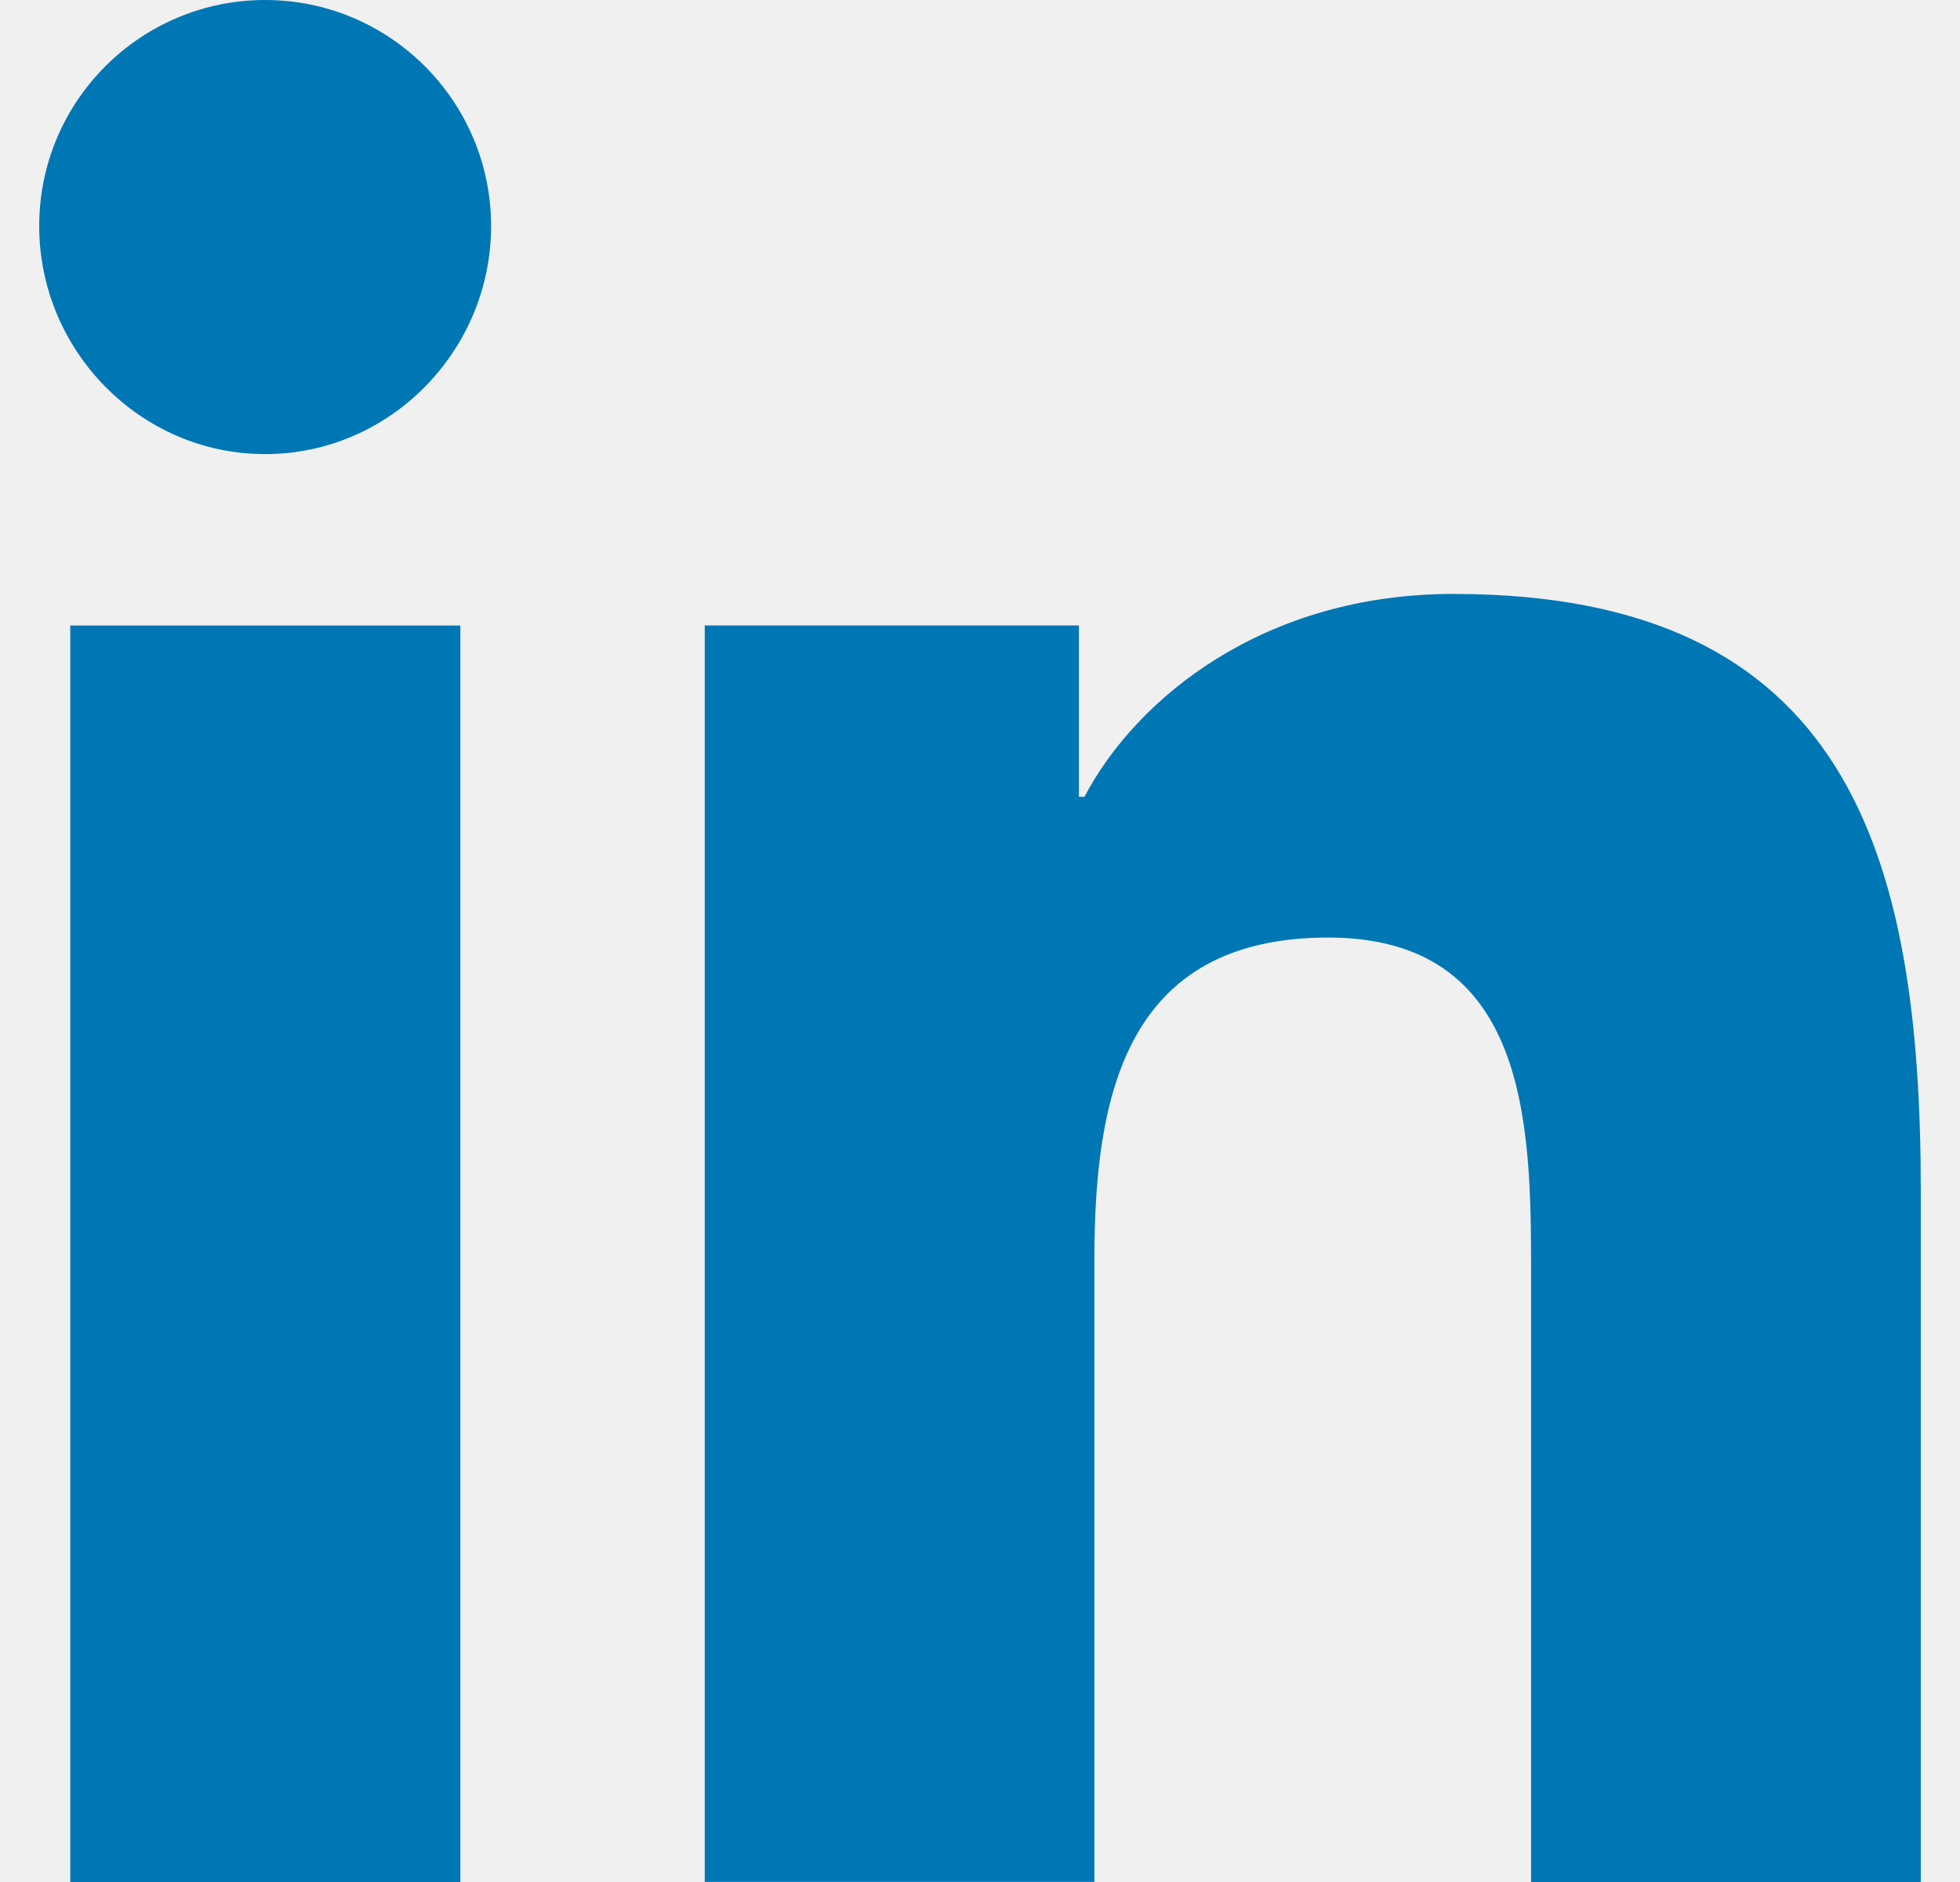
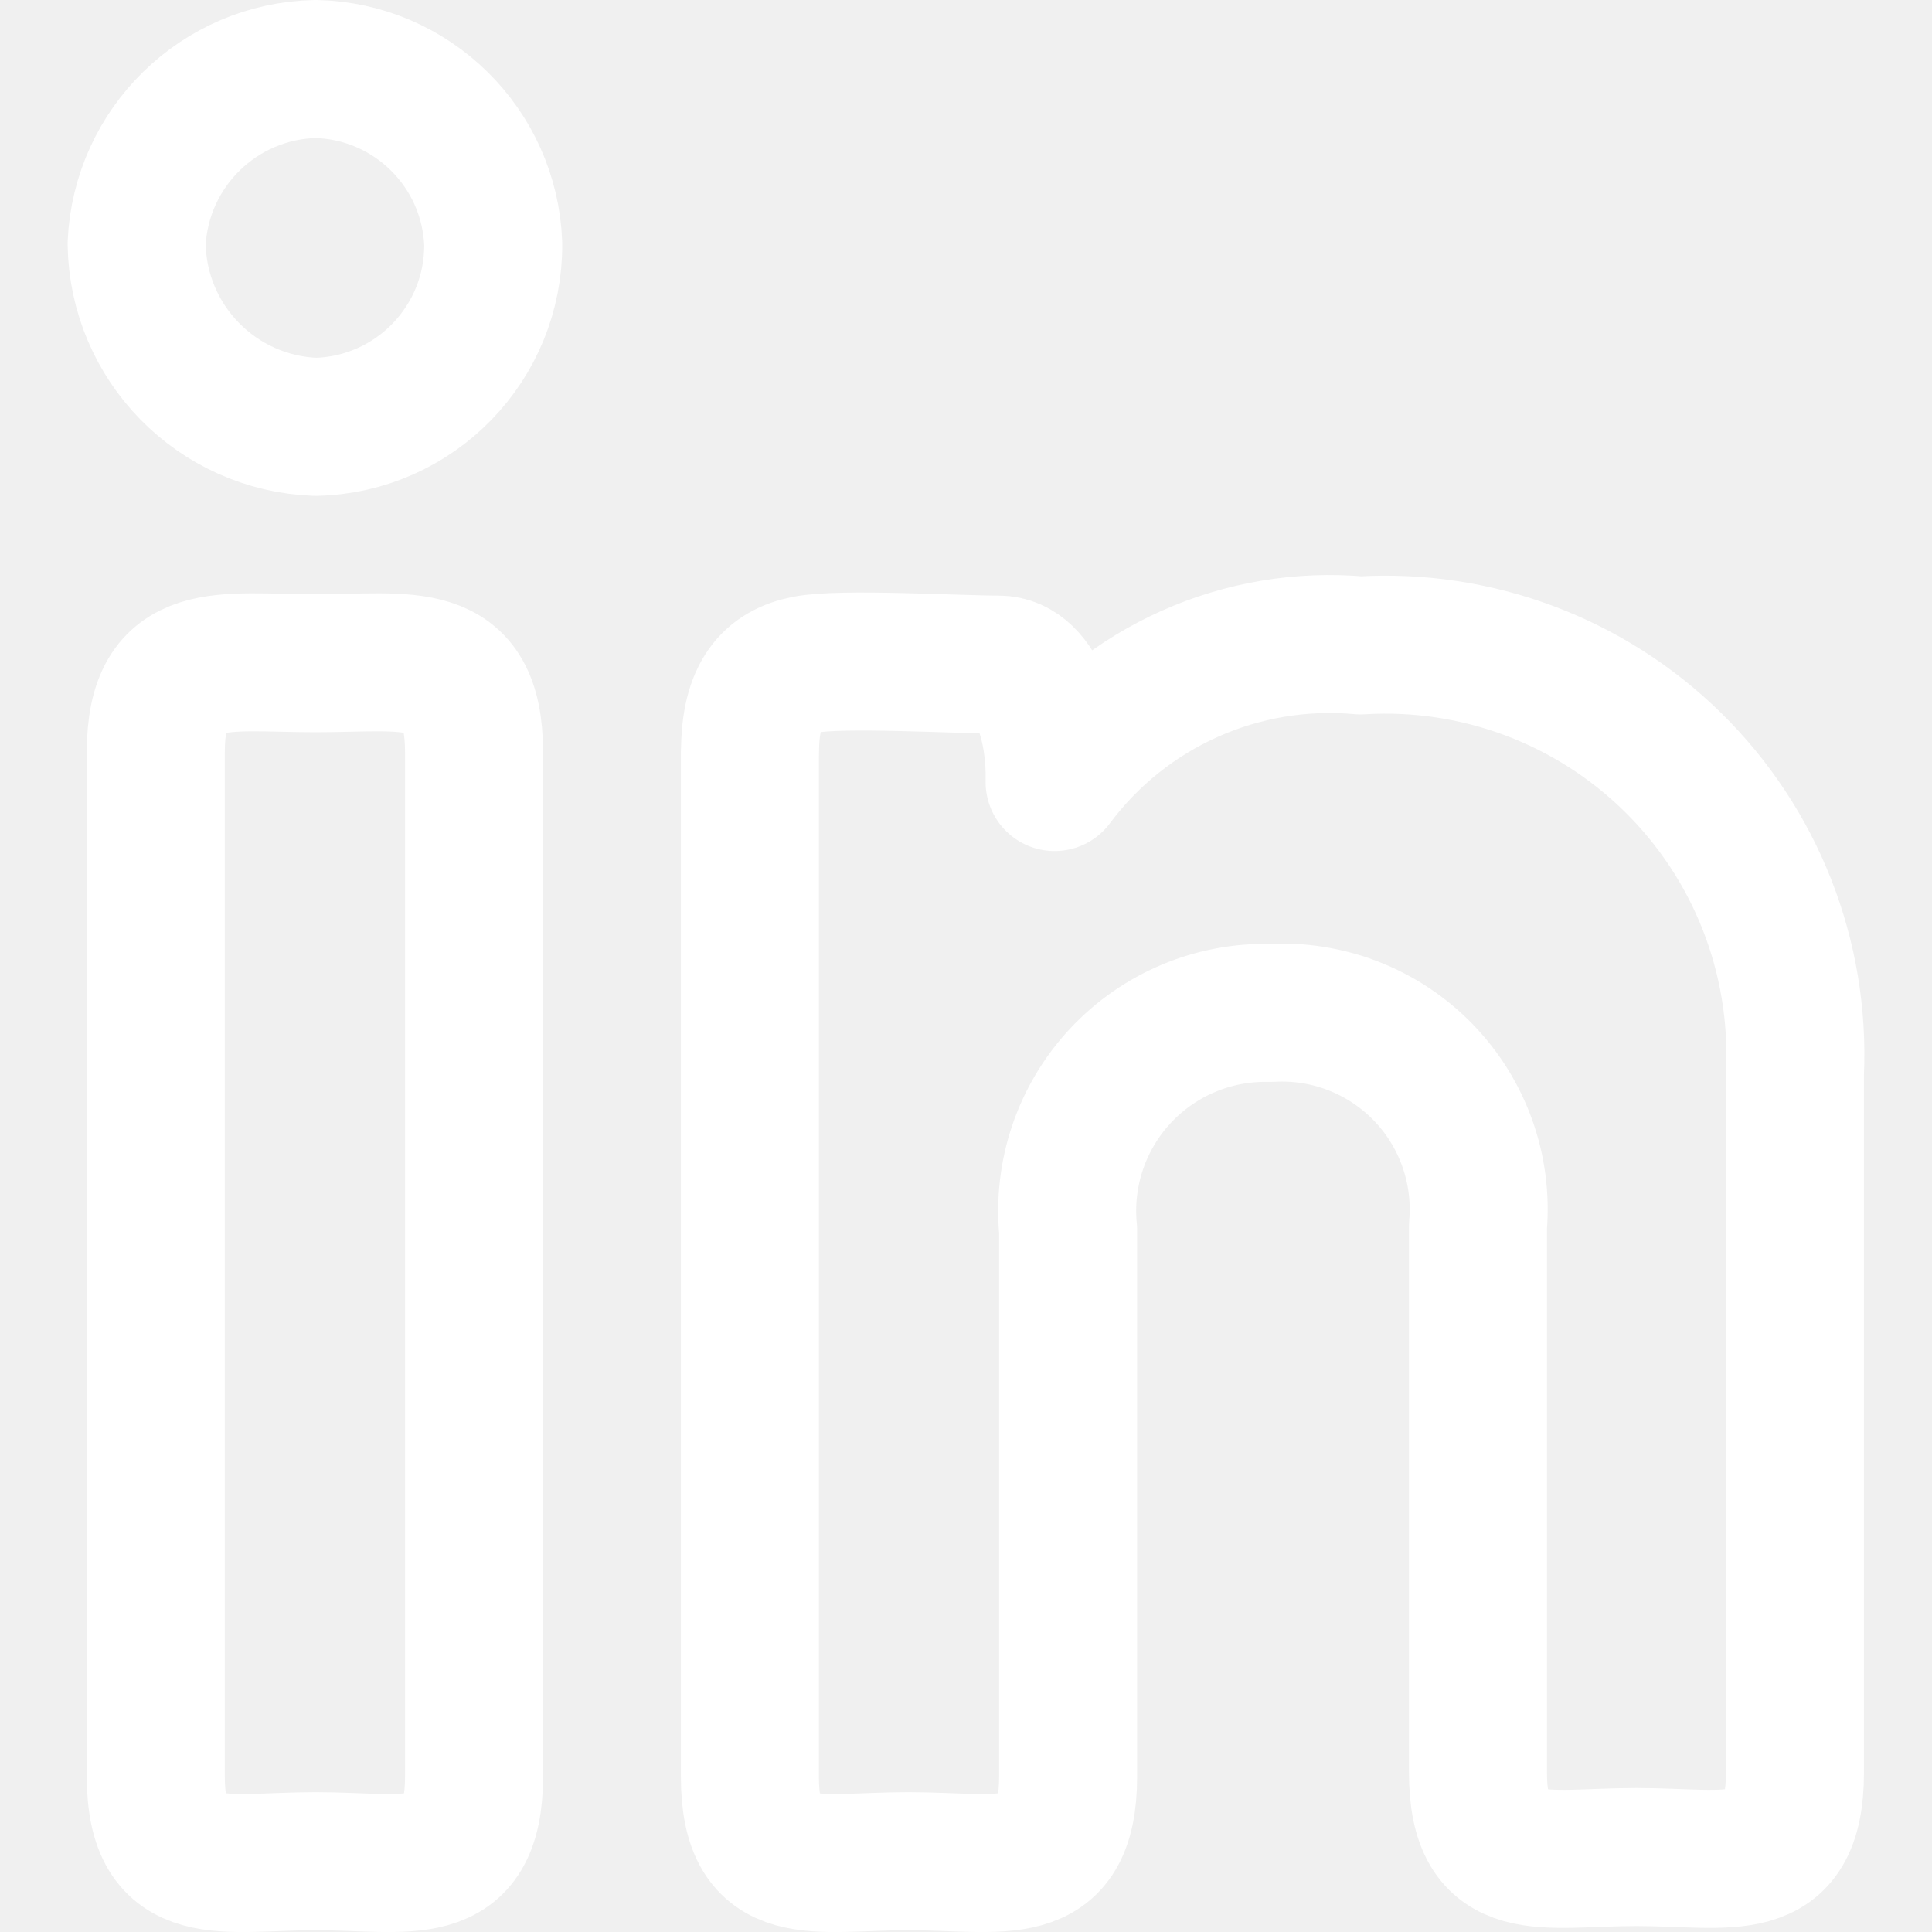
- <svg xmlns="http://www.w3.org/2000/svg" width="25" height="24" viewBox="0 0 25 24" fill="none">
-   <g clip-path="url(#clip0_425_422)">
-     <path fill-rule="evenodd" clip-rule="evenodd" d="M0.5 2.882C0.5 1.291 1.791 0 3.382 0C4.972 0 6.263 1.291 6.264 2.882C6.264 4.473 4.973 5.791 3.382 5.791C1.791 5.791 0.5 4.473 0.5 2.882ZM24.494 24V23.999H24.5V15.197C24.5 10.891 23.573 7.574 18.539 7.574C16.119 7.574 14.495 8.902 13.832 10.161H13.762V7.976H8.989V23.999H13.959V16.065C13.959 13.976 14.355 11.956 16.942 11.956C19.491 11.956 19.529 14.34 19.529 16.199V24H24.494ZM0.896 7.977H5.872V24H0.896V7.977Z" fill="#0077B5" />
-   </g>
-   <defs>
-     <clipPath id="clip0_425_422">
-       <rect width="24" height="24" fill="white" transform="translate(0.5)" />
-     </clipPath>
-   </defs>
+ <svg xmlns="http://www.w3.org/2000/svg" width="1em" height="1em" viewBox="0 0 14 14">
+   <path fill="none" stroke="white" stroke-linecap="round" stroke-linejoin="round" d="M3.574 1.767a1.316 1.316 0 0 1-1.287 1.326A1.346 1.346 0 0 1 .99 1.767A1.326 1.326 0 0 1 2.287.5a1.316 1.316 0 0 1 1.287 1.267M1.129 5.449c0-.762.485-.643 1.158-.643c.673 0 1.148-.119 1.148.643v7.424c0 .772-.485.614-1.148.614c-.663 0-1.158.158-1.158-.614zm4.306.001c0-.426.158-.585.405-.634c.248-.05 1.099 0 1.396 0c.297 0 .416.485.406.851a2.485 2.485 0 0 1 2.217-.99a2.97 2.97 0 0 1 3.148 3.098v5.068c0 .772-.475.614-1.149.614c-.673 0-1.148.158-1.148-.614V8.884A1.425 1.425 0 0 0 9.206 7.34A1.435 1.435 0 0 0 7.74 8.914v3.959c0 .772-.485.614-1.158.614c-.673 0-1.148.158-1.148-.614V5.449Z" />
</svg>
